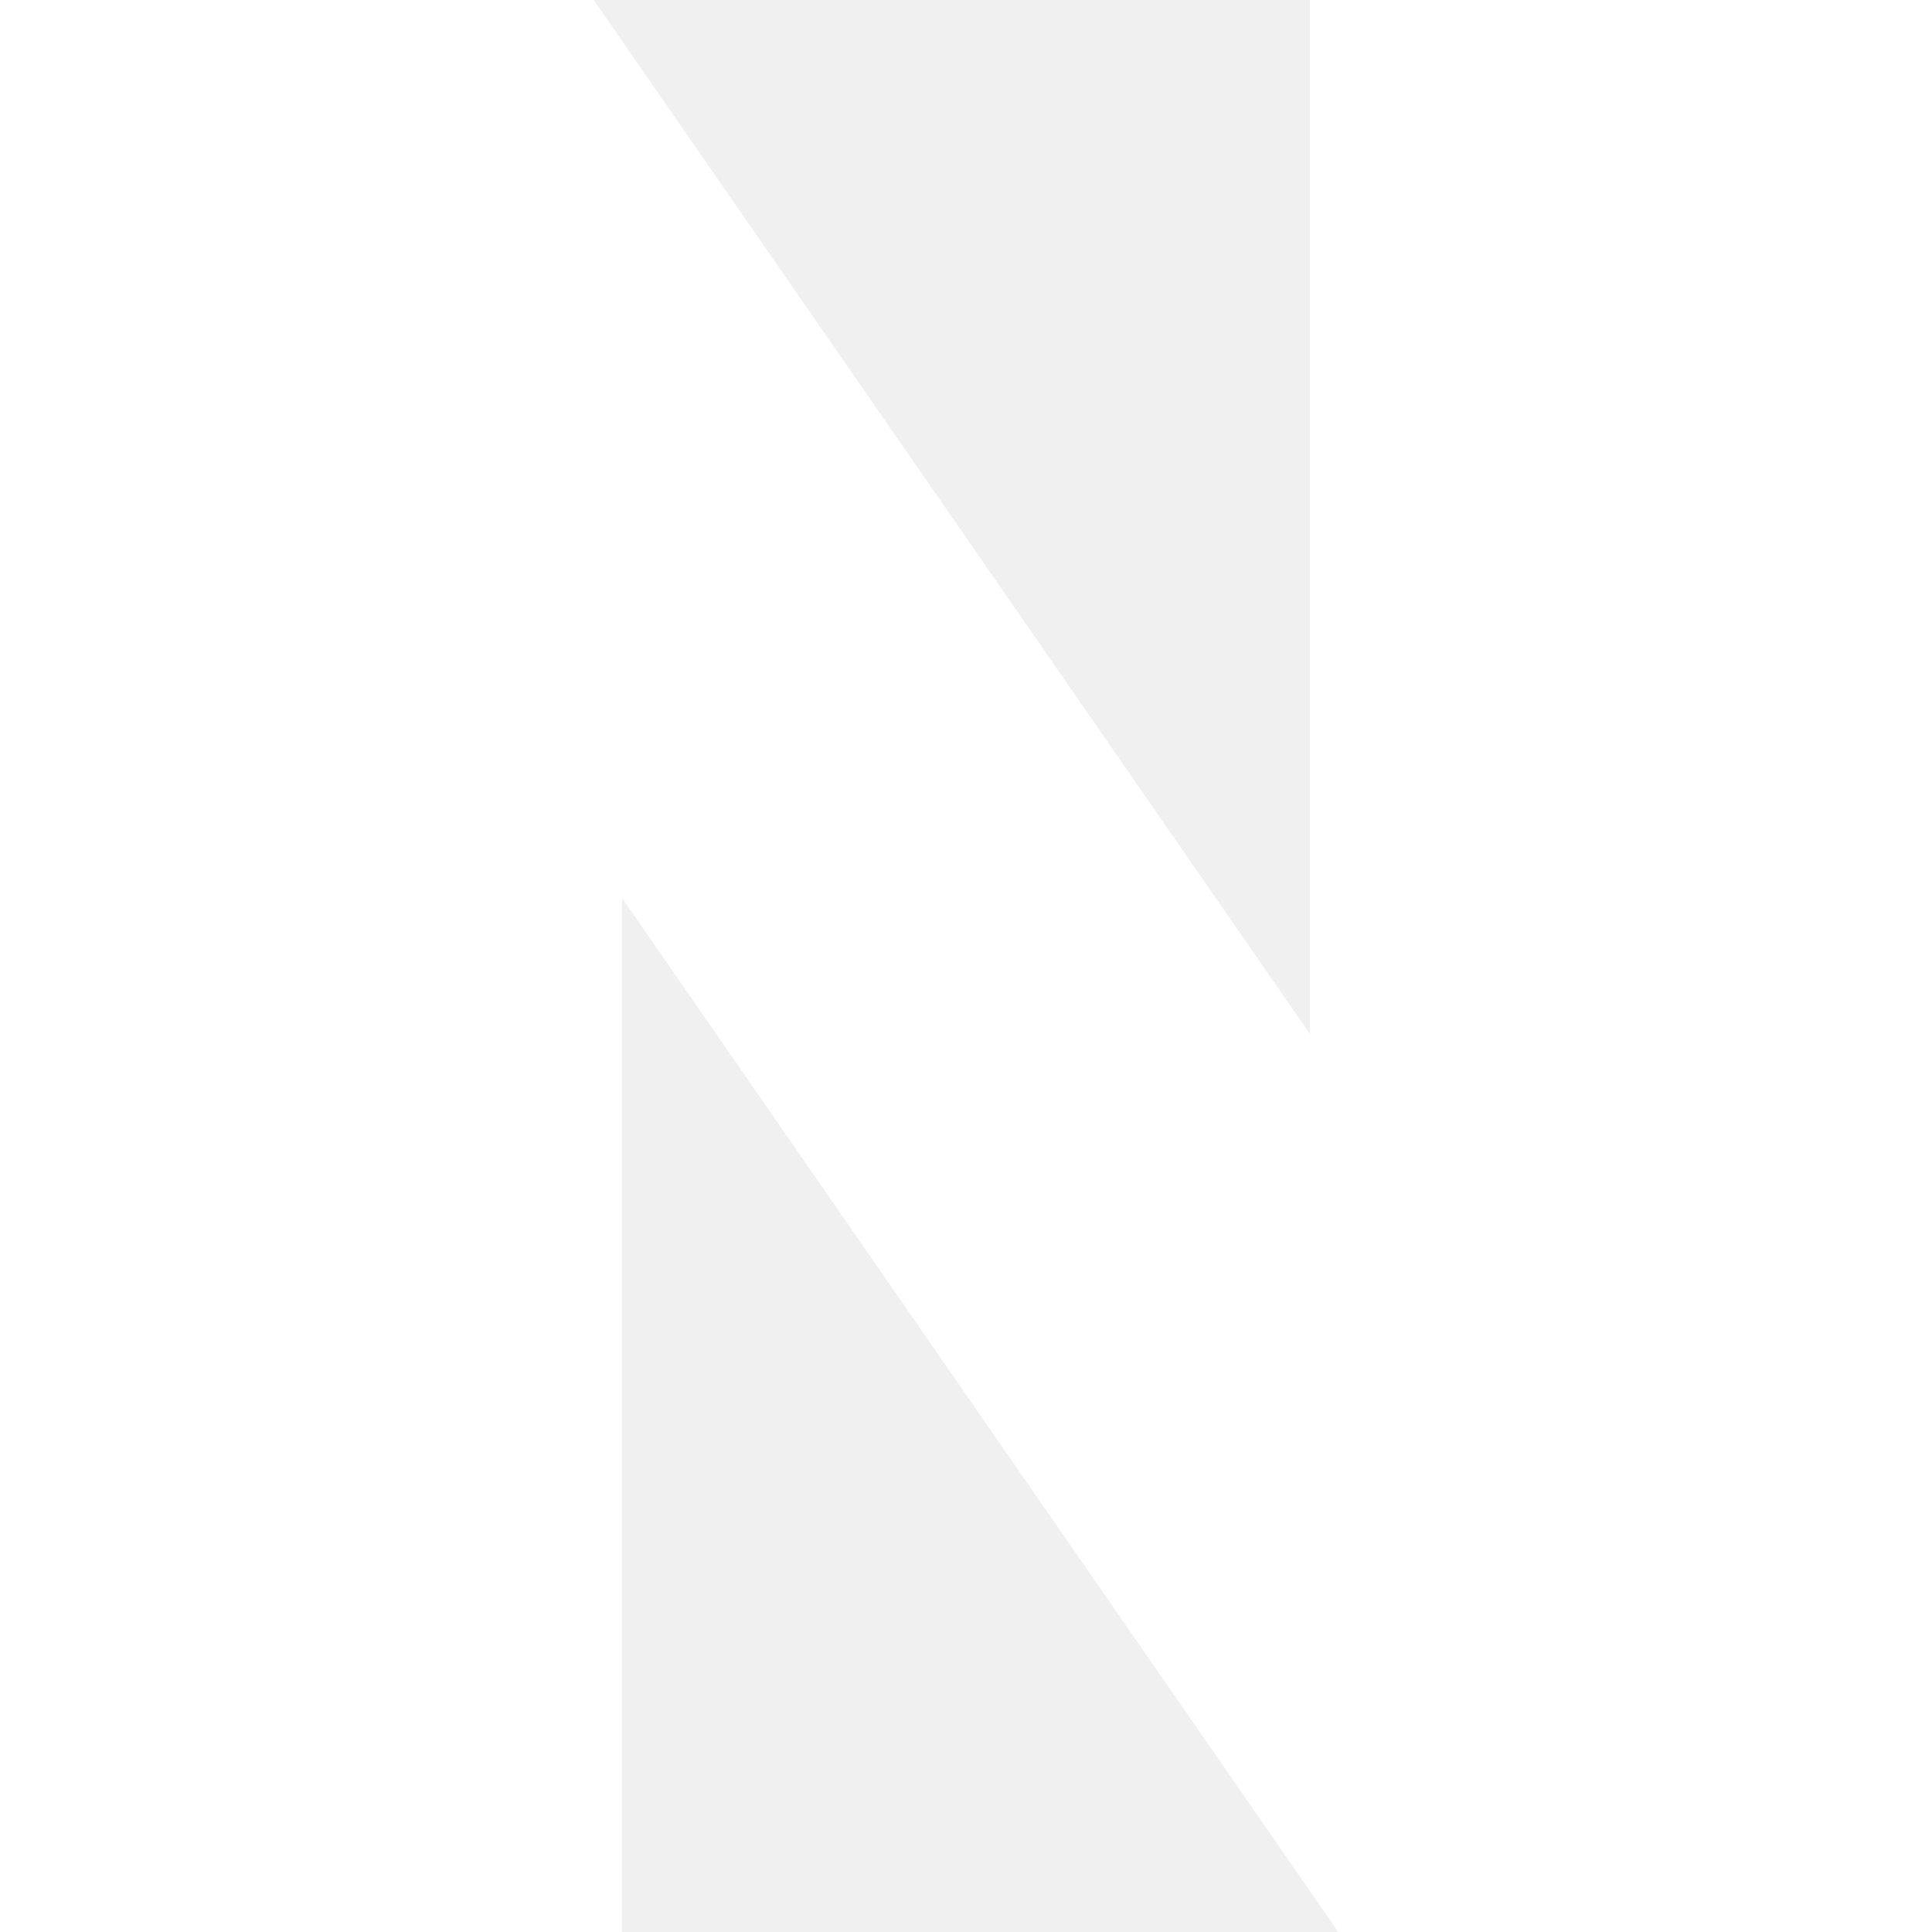
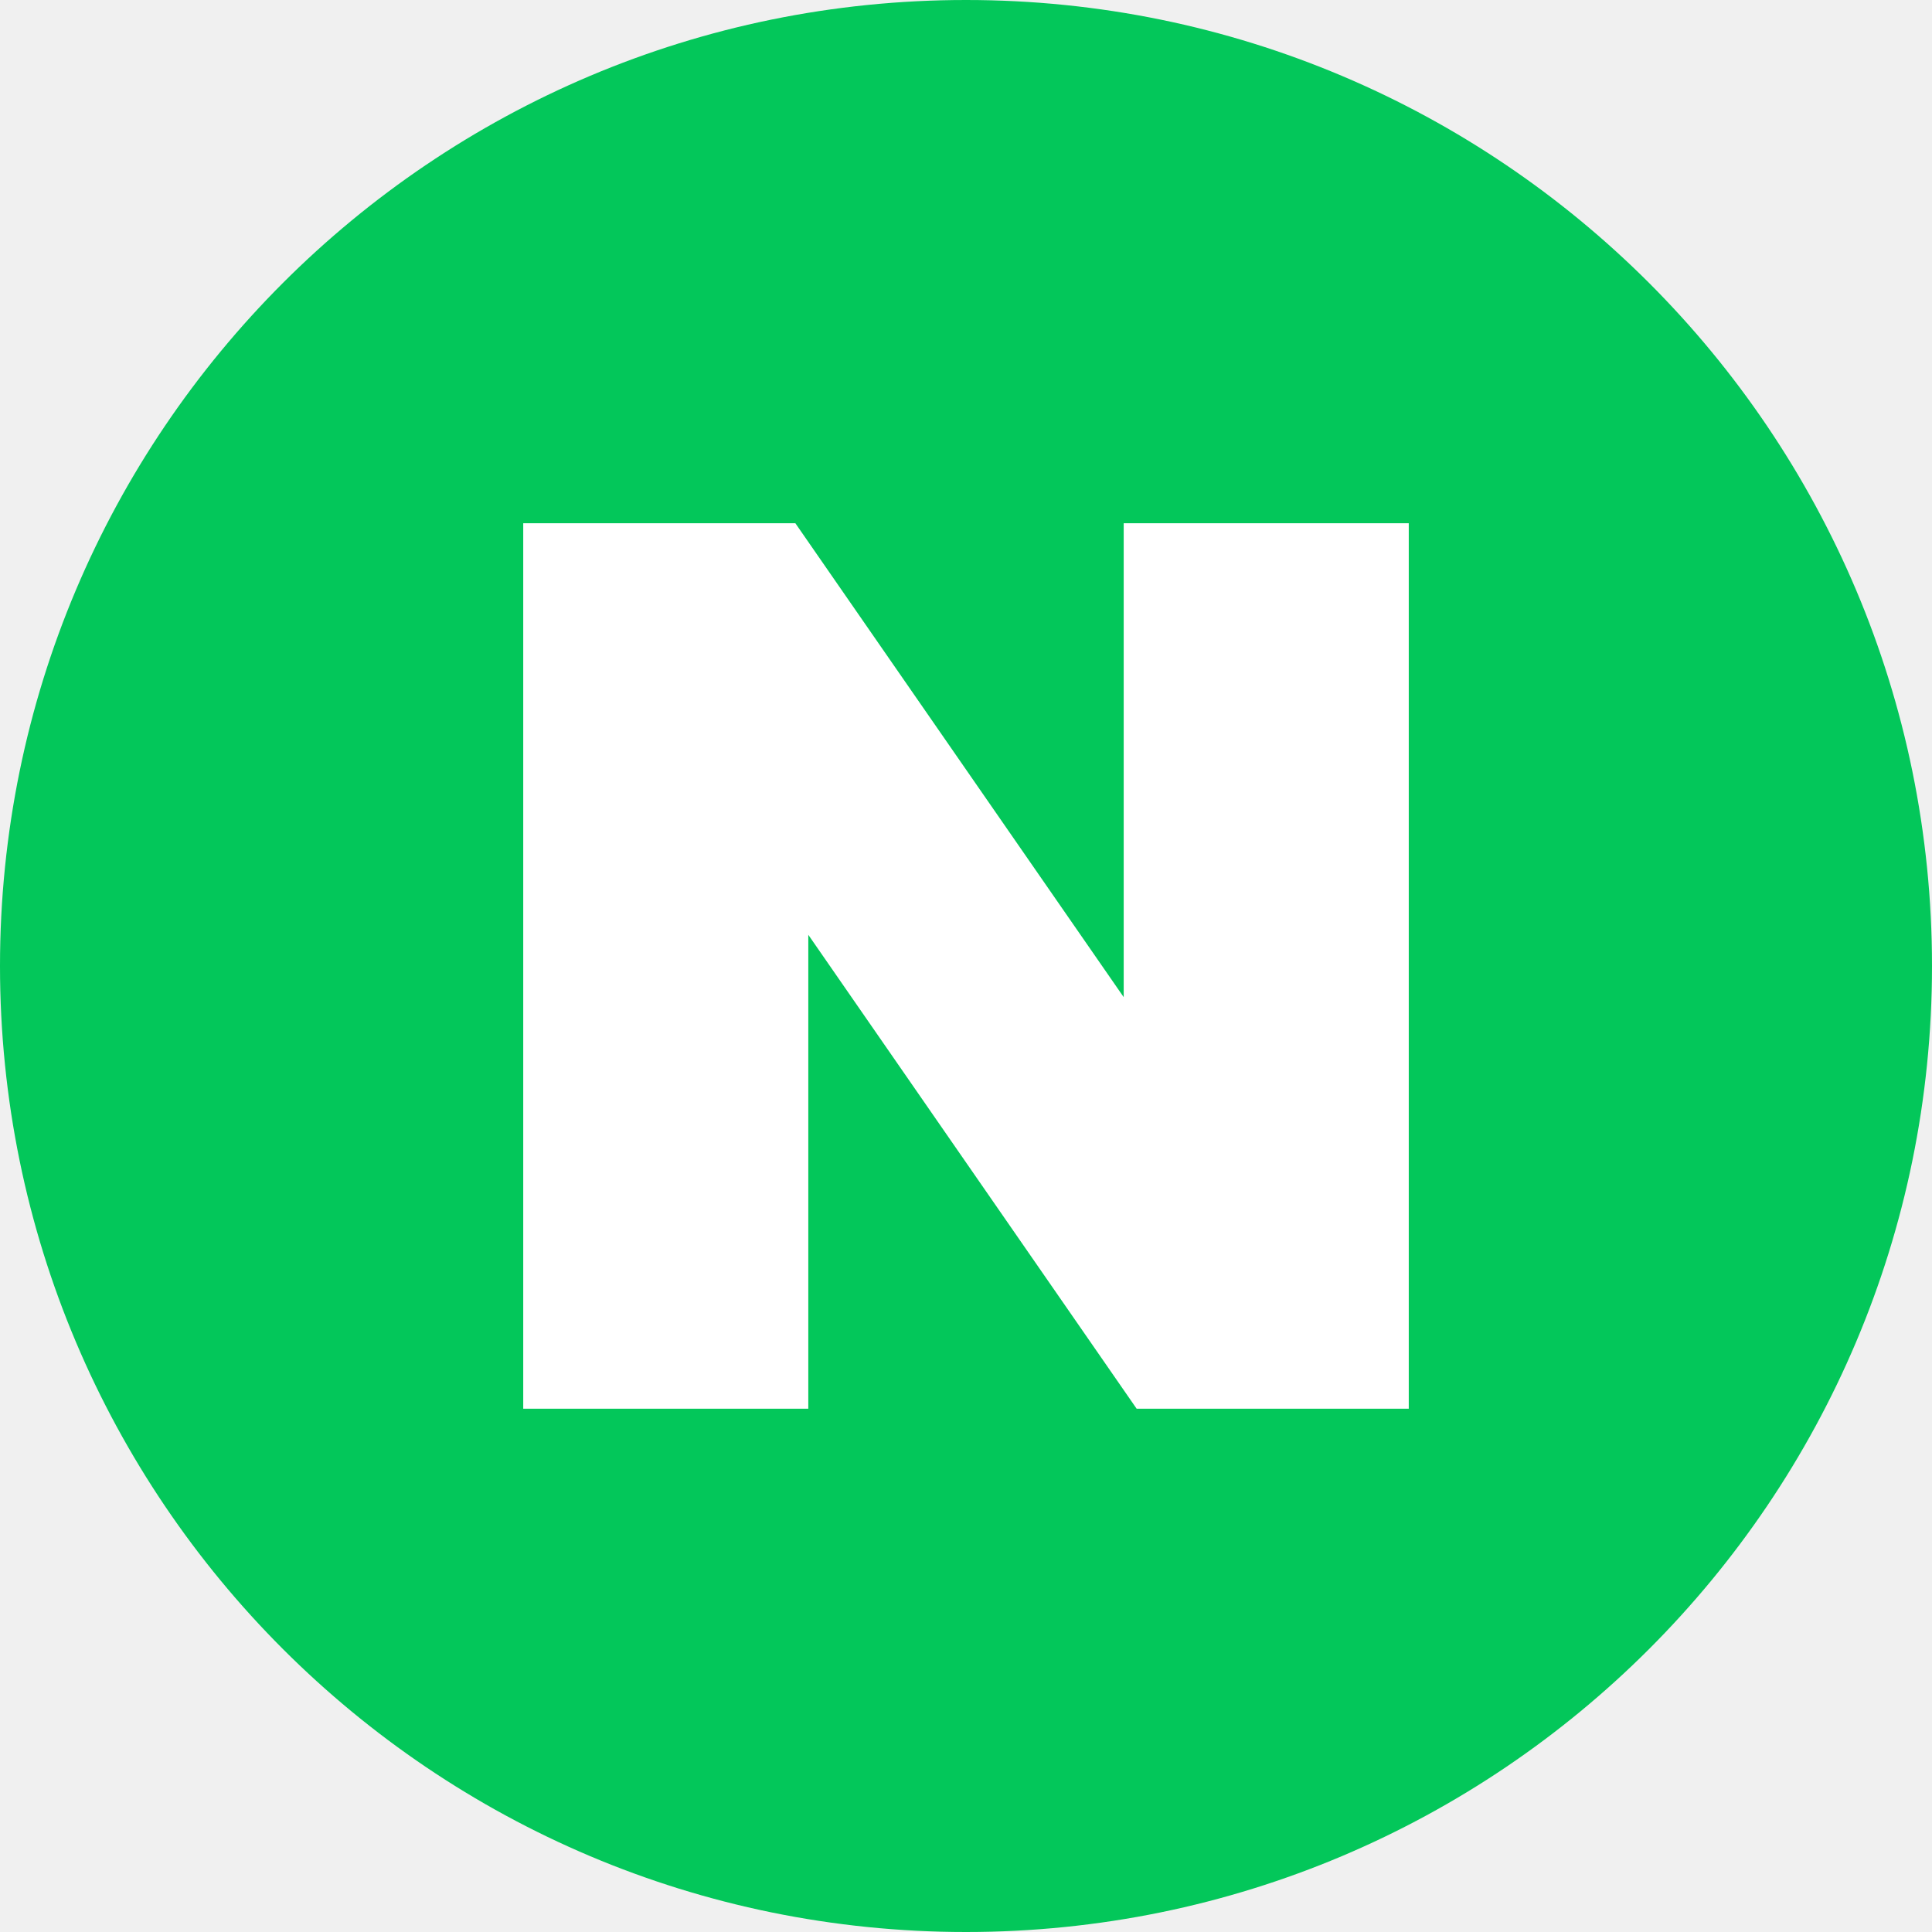
- <svg xmlns="http://www.w3.org/2000/svg" width="24" height="24" viewBox="0 0 24 24" fill="none">
-   <path d="M16.273 12.845 7.376 0H0v24h7.727V11.155L16.624 24H24V0h-7.727v12.845Z" fill="white" />
+ <svg xmlns="http://www.w3.org/2000/svg" width="40" height="40" viewBox="0 0 40 40" fill="none">
+   <rect width="40" height="40" rx="20" fill="#03C75A" />
+   <path d="M23.265 20.645L16.467 10.833H10.833V29.166H16.735V19.354L23.533 29.166H29.167V10.833H23.265V20.645Z" fill="white" />
</svg>
